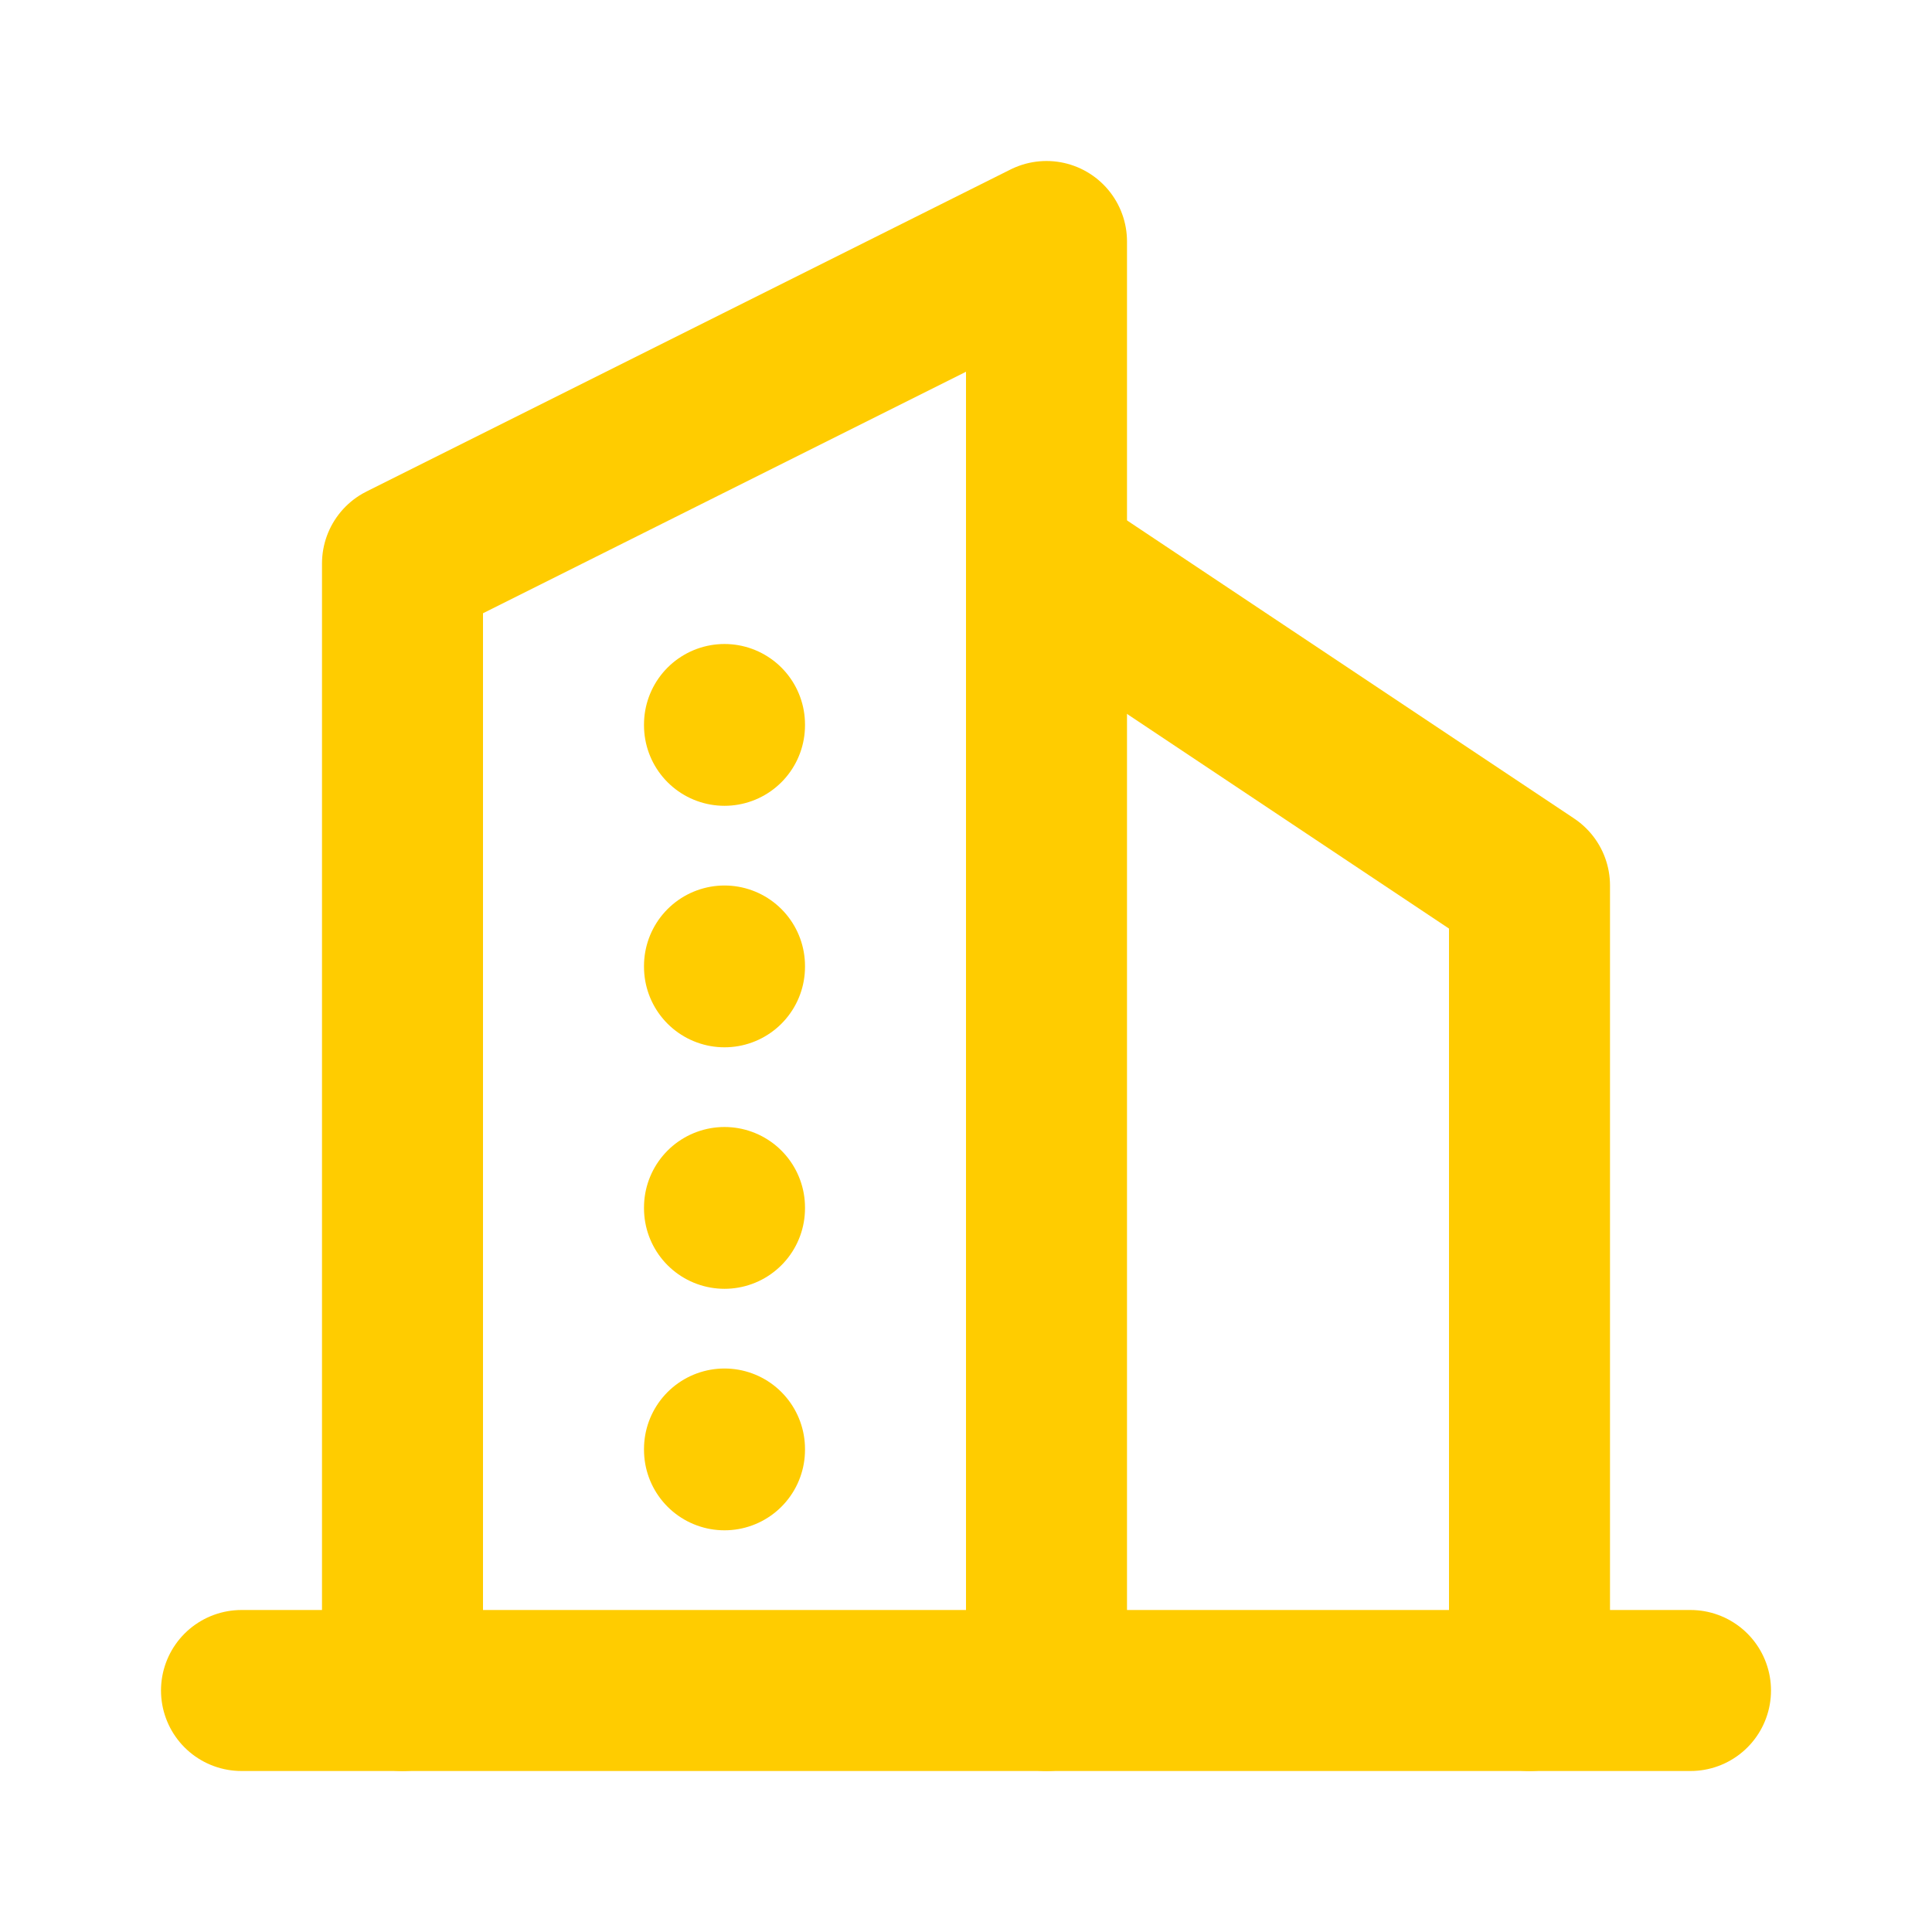
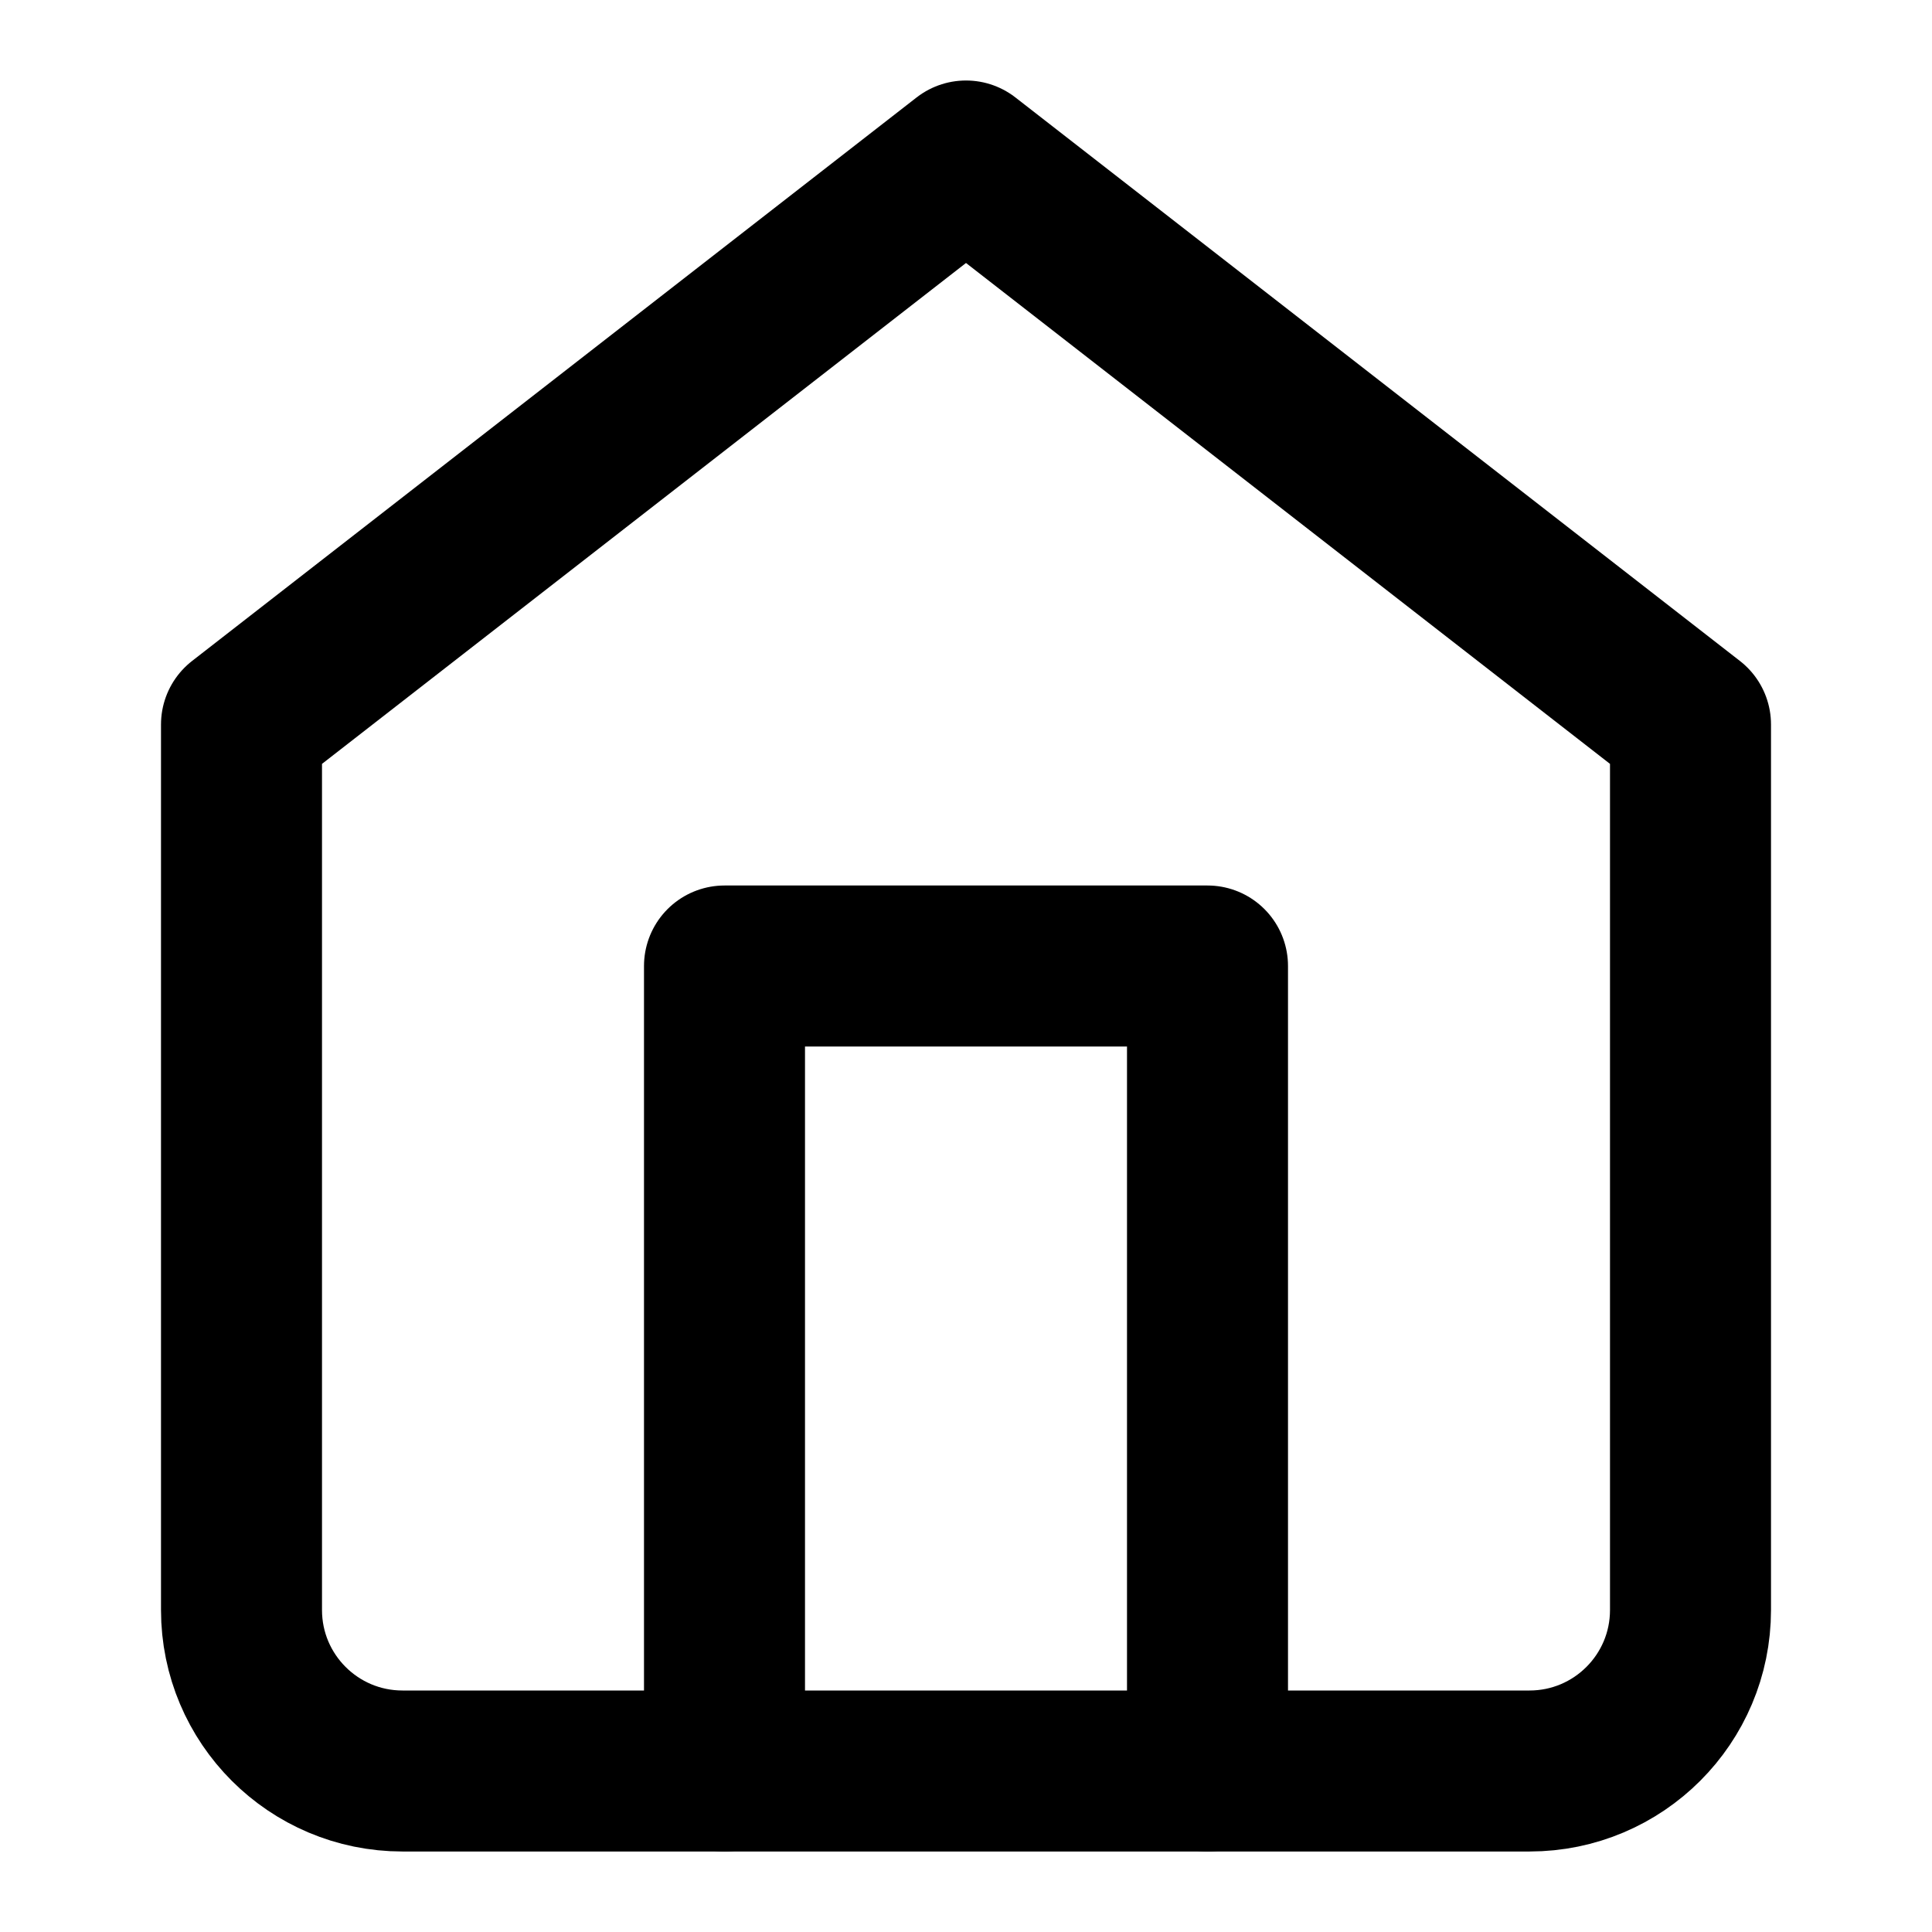
- <svg xmlns="http://www.w3.org/2000/svg" width="24" height="24" viewBox="0 0 24 24" fill="none" stroke="#FFCC00" stroke-width="2" stroke-linecap="round" stroke-linejoin="round">
-   <path d="M3 21h18" />
-   <path d="M5 21V7l8-4v18" />
-   <path d="M19 21V11l-6-4" />
-   <path d="M9 9v.01" />
-   <path d="M9 12v.01" />
-   <path d="M9 15v.01" />
-   <path d="M9 18v.01" />
+ <svg xmlns="http://www.w3.org/2000/svg" width="24" height="24" viewBox="0 0 24 24" fill="none" stroke="currentColor" stroke-width="2" stroke-linecap="round" stroke-linejoin="round">
+   <path d="M3 9l9-7 9 7v11a2 2 0 0 1-2 2H5a2 2 0 0 1-2-2z" />
+   <polyline points="9 22 9 12 15 12 15 22" />
</svg>
